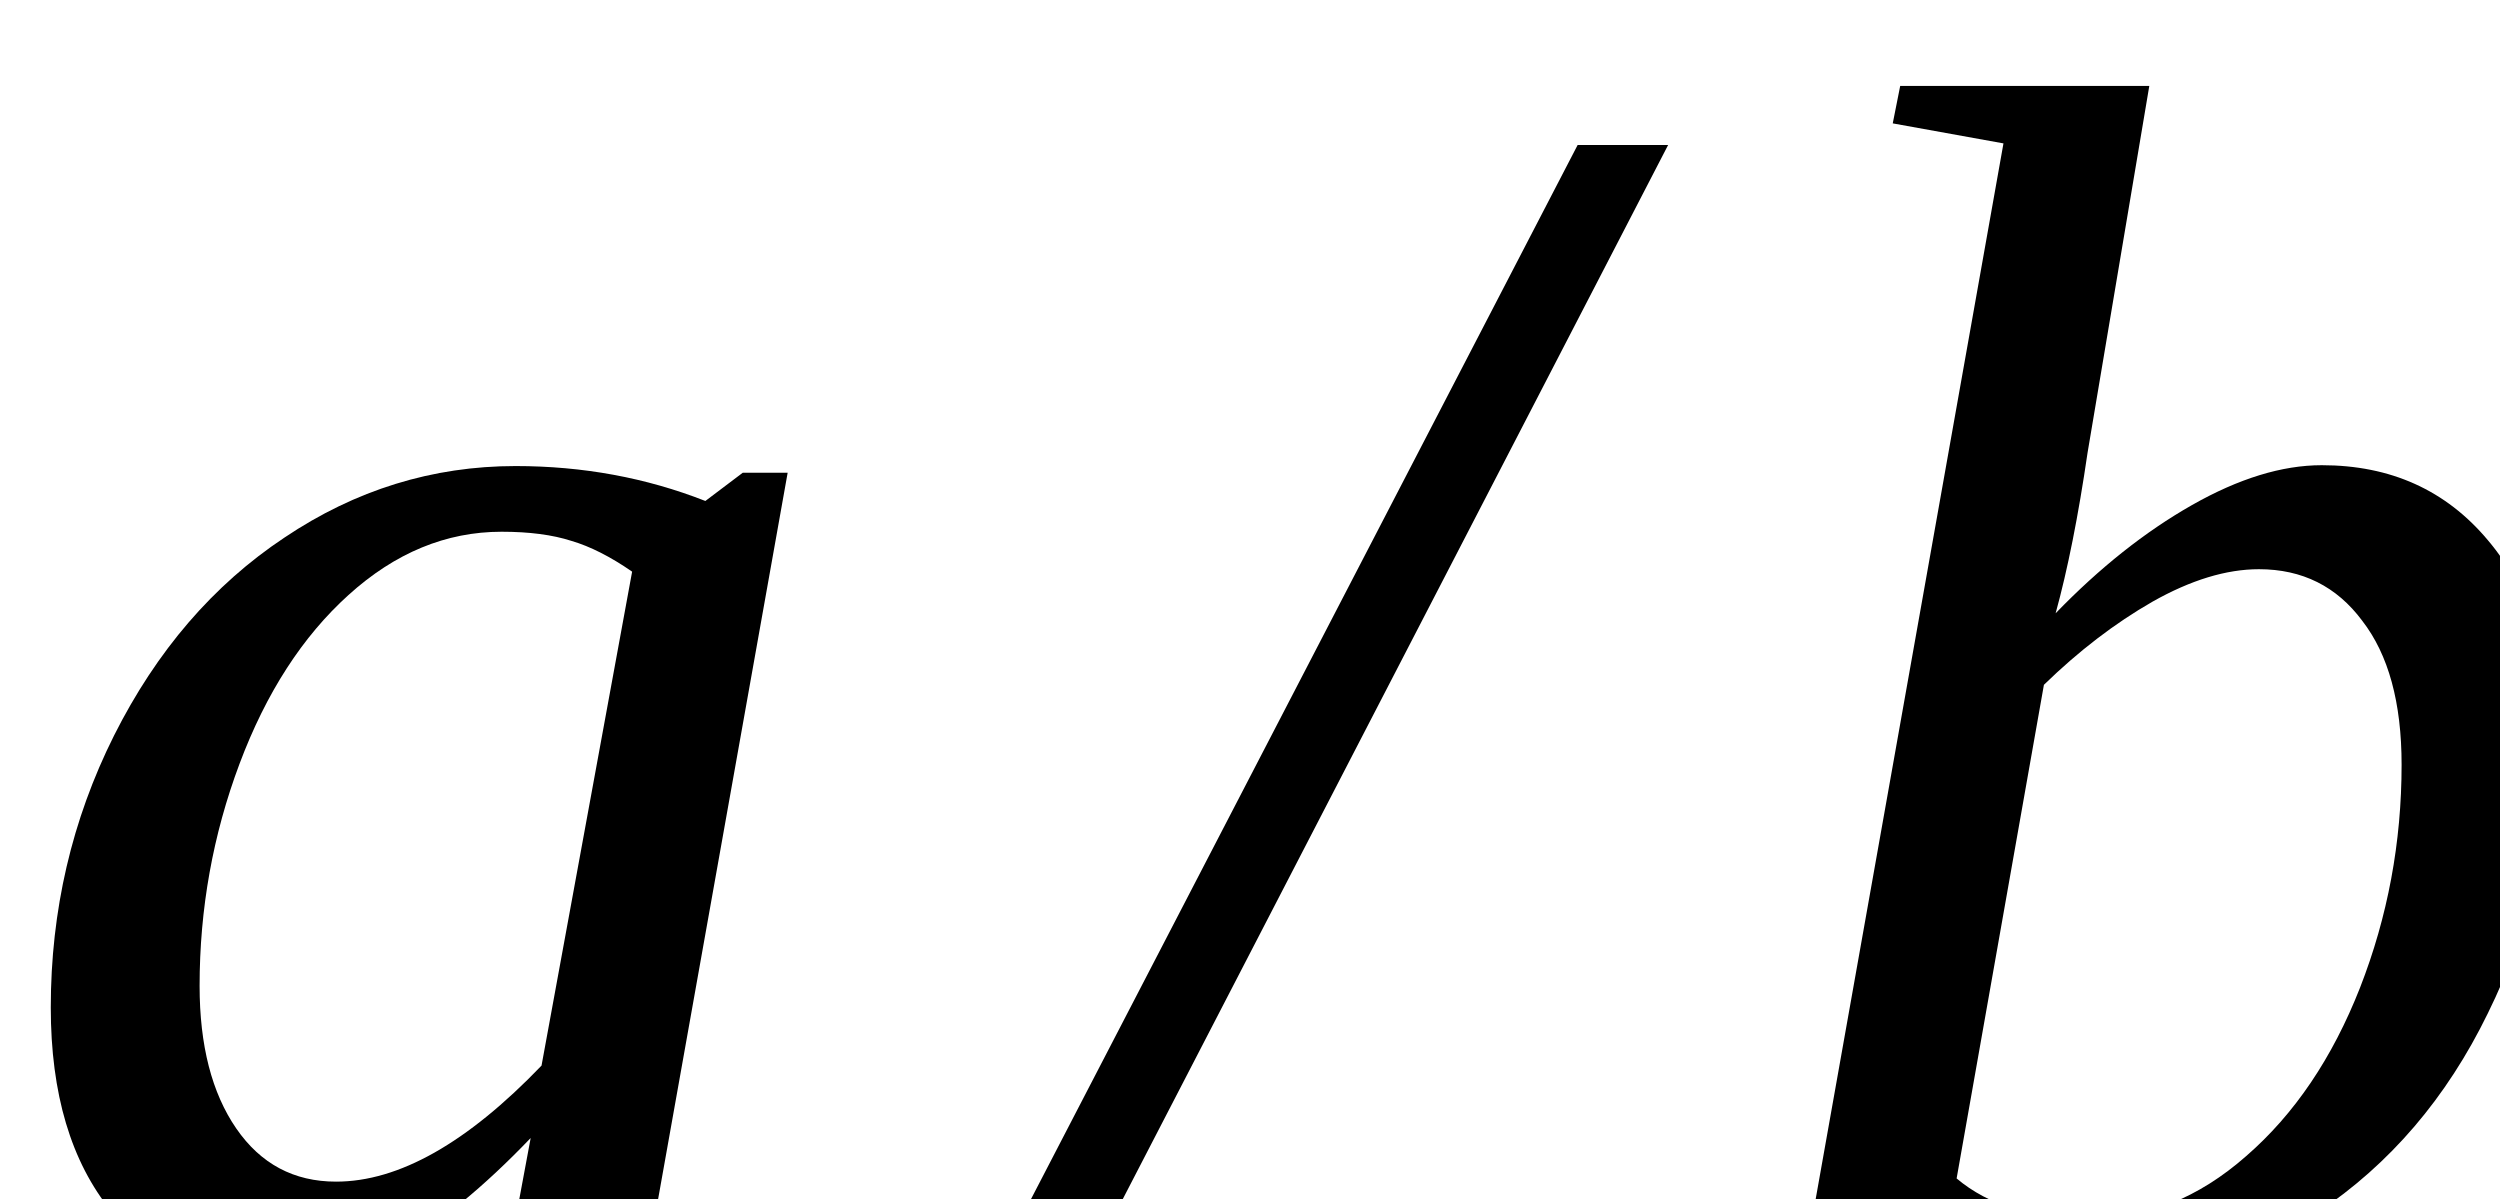
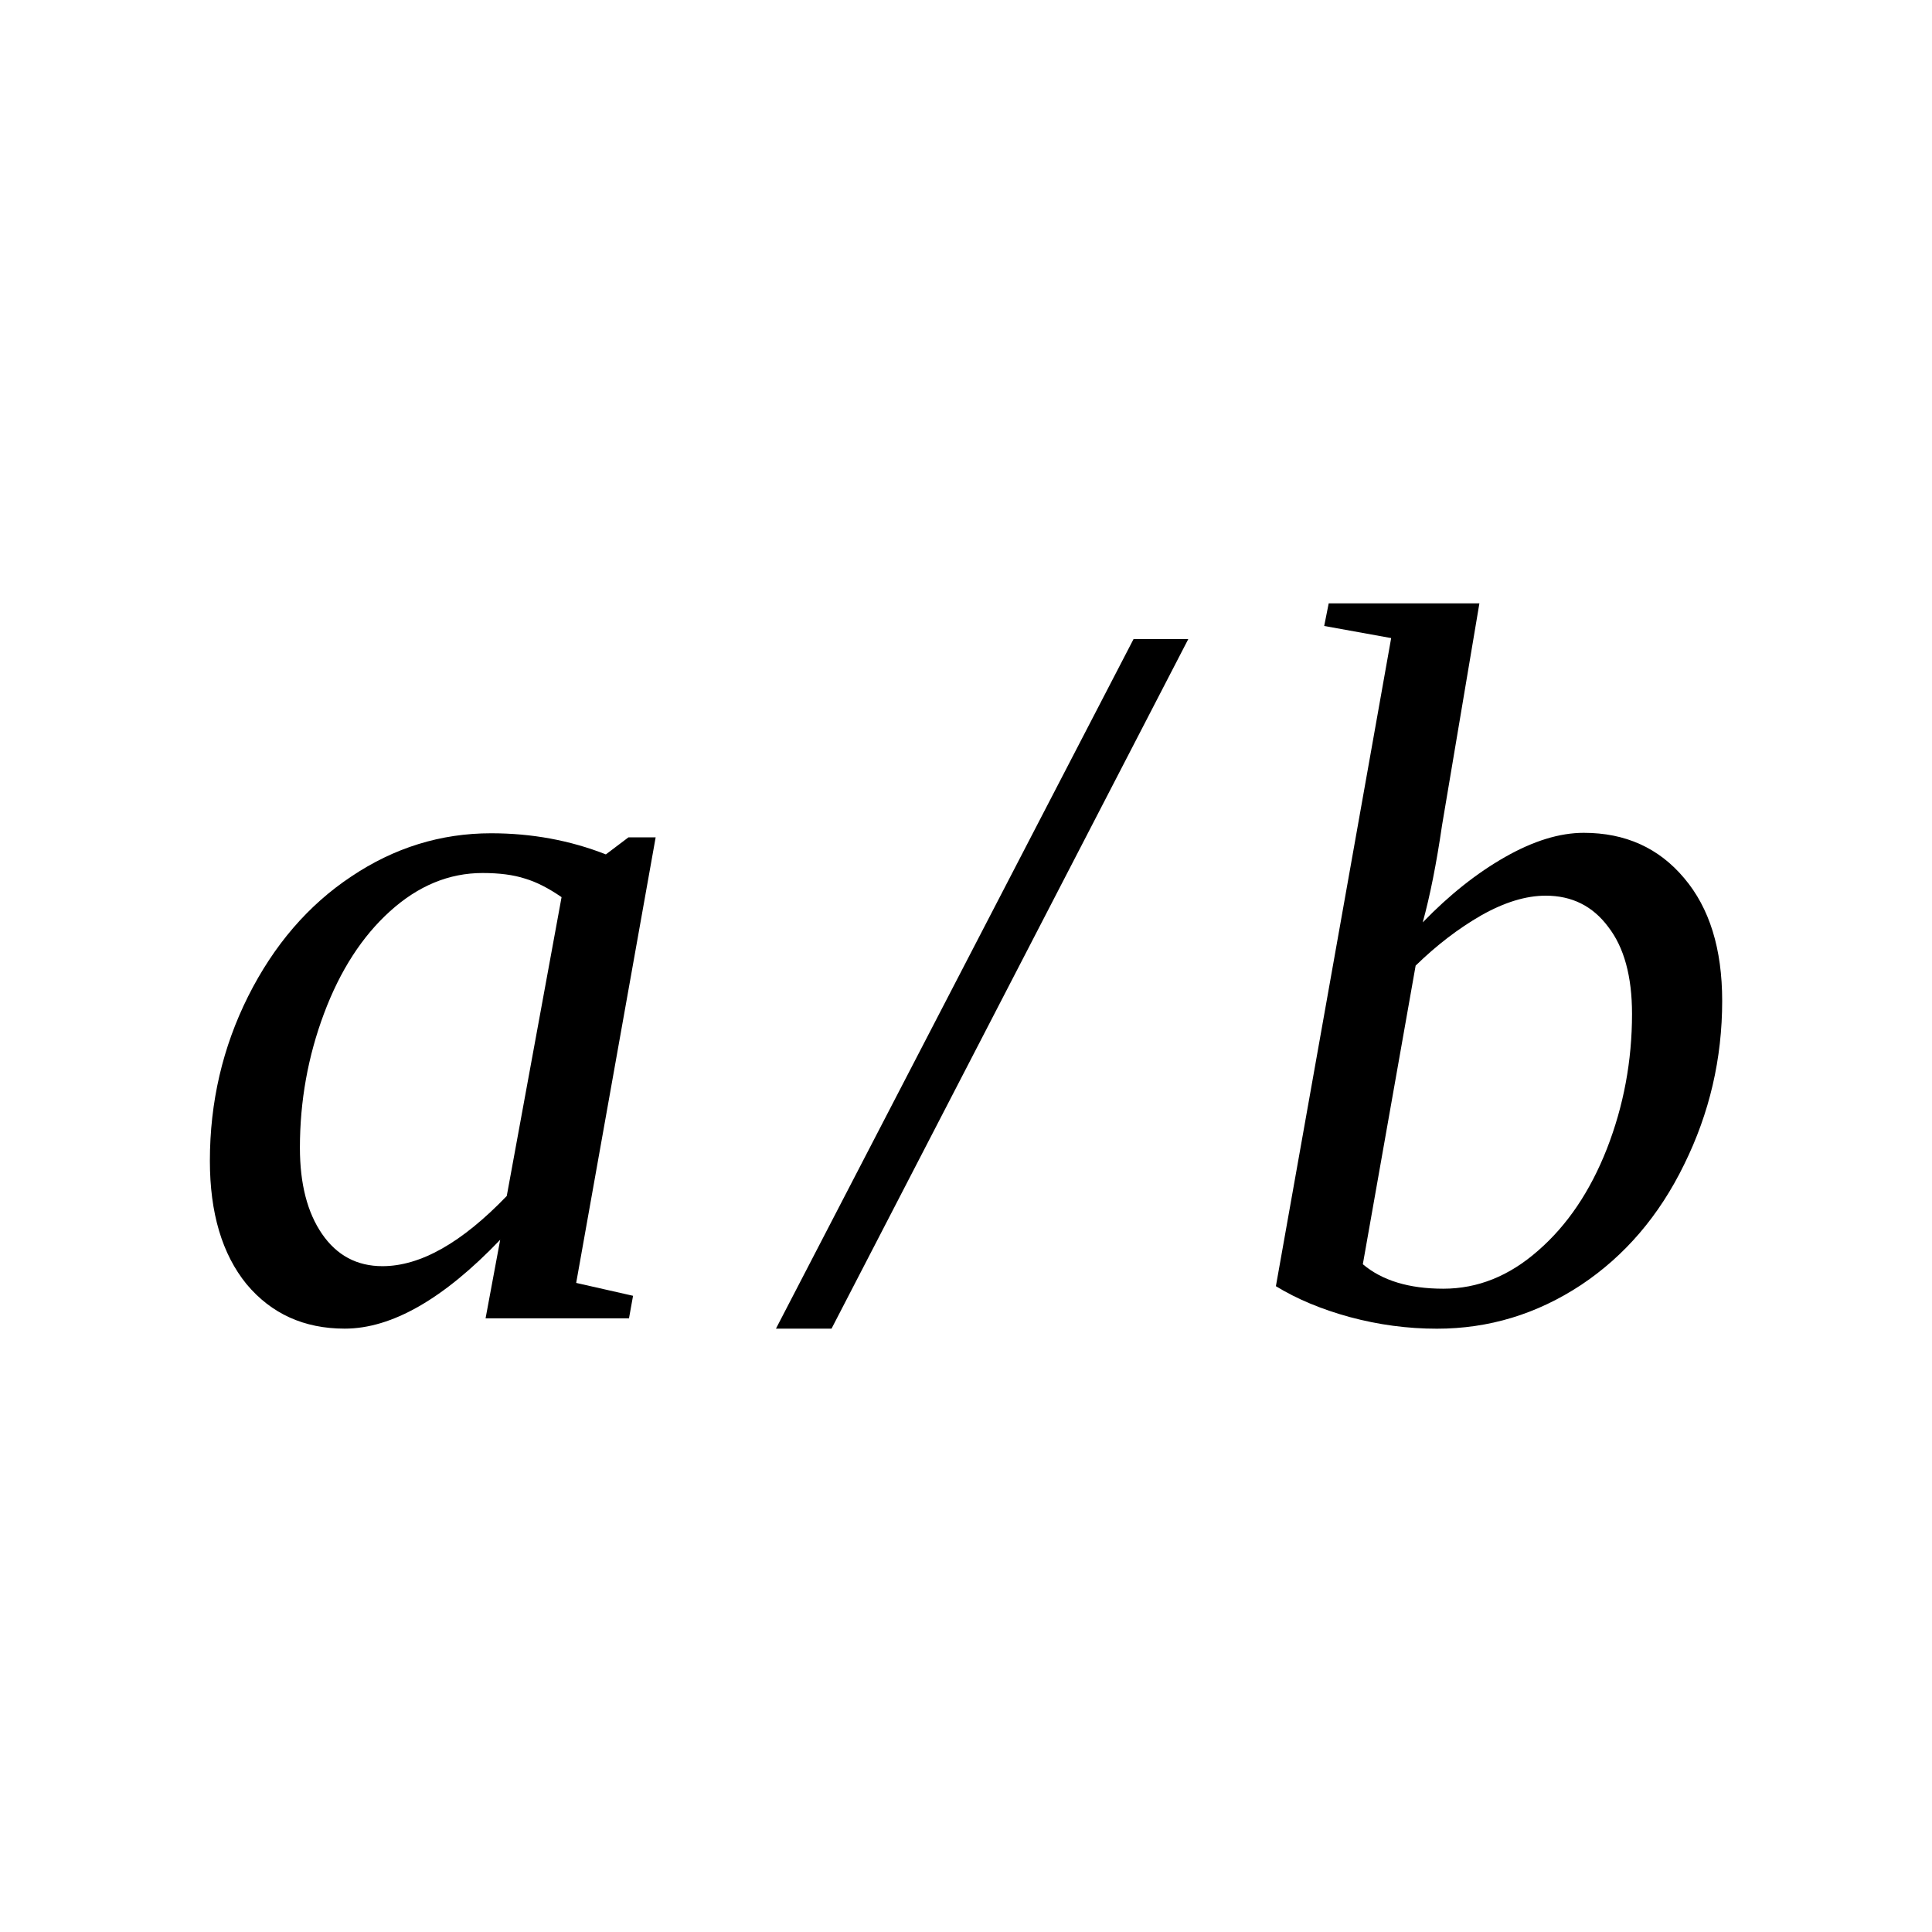
- <svg xmlns="http://www.w3.org/2000/svg" version="1.1">
-   <path d="M 6.165,11.36 7.048,11.56 6.985,11.91 H 4.758 L 4.985,10.69 Q 3.665,12.07 2.571,12.07 1.625,12.07 1.047,11.38 0.477,10.68 0.477,9.464 0.477,8.097 1.071,6.91 1.672,5.714 2.672,5.05 3.672,4.378 4.844,4.378 5.79,4.378 6.626,4.706 L 6.977,4.441 H 7.399 Z M 5.938,5.37 Q 5.633,5.159 5.368,5.081 5.102,4.995 4.712,4.995 3.93,4.995 3.274,5.589 2.625,6.175 2.25,7.175 1.875,8.175 1.875,9.261 1.875,10.1 2.219,10.6 2.563,11.1 3.157,11.1 4.04,11.1 5.087,10.01 Z" />
-   <path d="M 10.13,12.07 H 9.267 L 14.82,1.362 H 15.67 Z" />
-   <path d="M 18.82,1.347 17.78,1.159 17.85,0.807 H 20.19 L 19.61,4.253 Q 19.48,5.144 19.31,5.761 19.93,5.12 20.59,4.745 21.25,4.37 21.81,4.37 22.78,4.37 23.37,5.074 23.96,5.769 23.96,6.98 23.96,8.324 23.37,9.519 22.79,10.71 21.77,11.39 20.74,12.07 19.53,12.07 18.85,12.07 18.18,11.89 17.52,11.71 17.03,11.41 Z M 18.38,11.07 Q 18.83,11.45 19.63,11.45 20.43,11.45 21.1,10.86 21.78,10.27 22.17,9.277 22.56,8.277 22.56,7.183 22.56,6.308 22.19,5.831 21.83,5.347 21.22,5.347 20.76,5.347 20.22,5.652 19.69,5.956 19.2,6.433 Z" />
+ <svg xmlns="http://www.w3.org/2000/svg" version="1.1" id="svg194" width="30" height="30">
+   <defs id="defs198" />
+   <path d="m 8.947,19.921 0.883,0.2 -0.063,0.35 h -2.227 l 0.227,-1.22 q -1.32,1.38 -2.414,1.38 -0.946,0 -1.524,-0.69 -0.57,-0.7 -0.57,-1.916 0,-1.367 0.594,-2.554 0.601,-1.196 1.601,-1.86 1,-0.672 2.172,-0.672 0.946,0 1.782,0.328 l 0.351,-0.265 h 0.422 z m -0.227,-5.99 q -0.305,-0.211 -0.57,-0.289 -0.266,-0.086 -0.656,-0.086 -0.782,0 -1.438,0.594 -0.649,0.586 -1.024,1.586 -0.375,1 -0.375,2.086 0,0.839 0.344,1.339 0.344,0.5 0.938,0.5 0.883,0 1.93,-1.09 z" id="path188" />
+   <path d="m 12.912,20.631 h -0.863 l 5.553,-10.708 h 0.85 z" id="path190" />
+   <path d="m 21.602,9.908 -1.04,-0.188 0.07,-0.351 h 2.34 l -0.58,3.446 q -0.13,0.891 -0.3,1.508 0.62,-0.641 1.28,-1.016 0.66,-0.375 1.22,-0.375 0.97,0 1.56,0.704 0.59,0.695 0.59,1.906 0,1.344 -0.59,2.539 -0.58,1.191 -1.6,1.871 -1.03,0.68 -2.24,0.68 -0.68,0 -1.35,-0.18 -0.66,-0.18 -1.15,-0.48 z m -0.44,9.723 q 0.45,0.38 1.25,0.38 0.8,0 1.47,-0.59 0.68,-0.59 1.07,-1.583 0.39,-1 0.39,-2.094 0,-0.875 -0.37,-1.352 -0.36,-0.484 -0.97,-0.484 -0.46,0 -1,0.305 -0.53,0.304 -1.02,0.781 z" id="path192" />
</svg>
